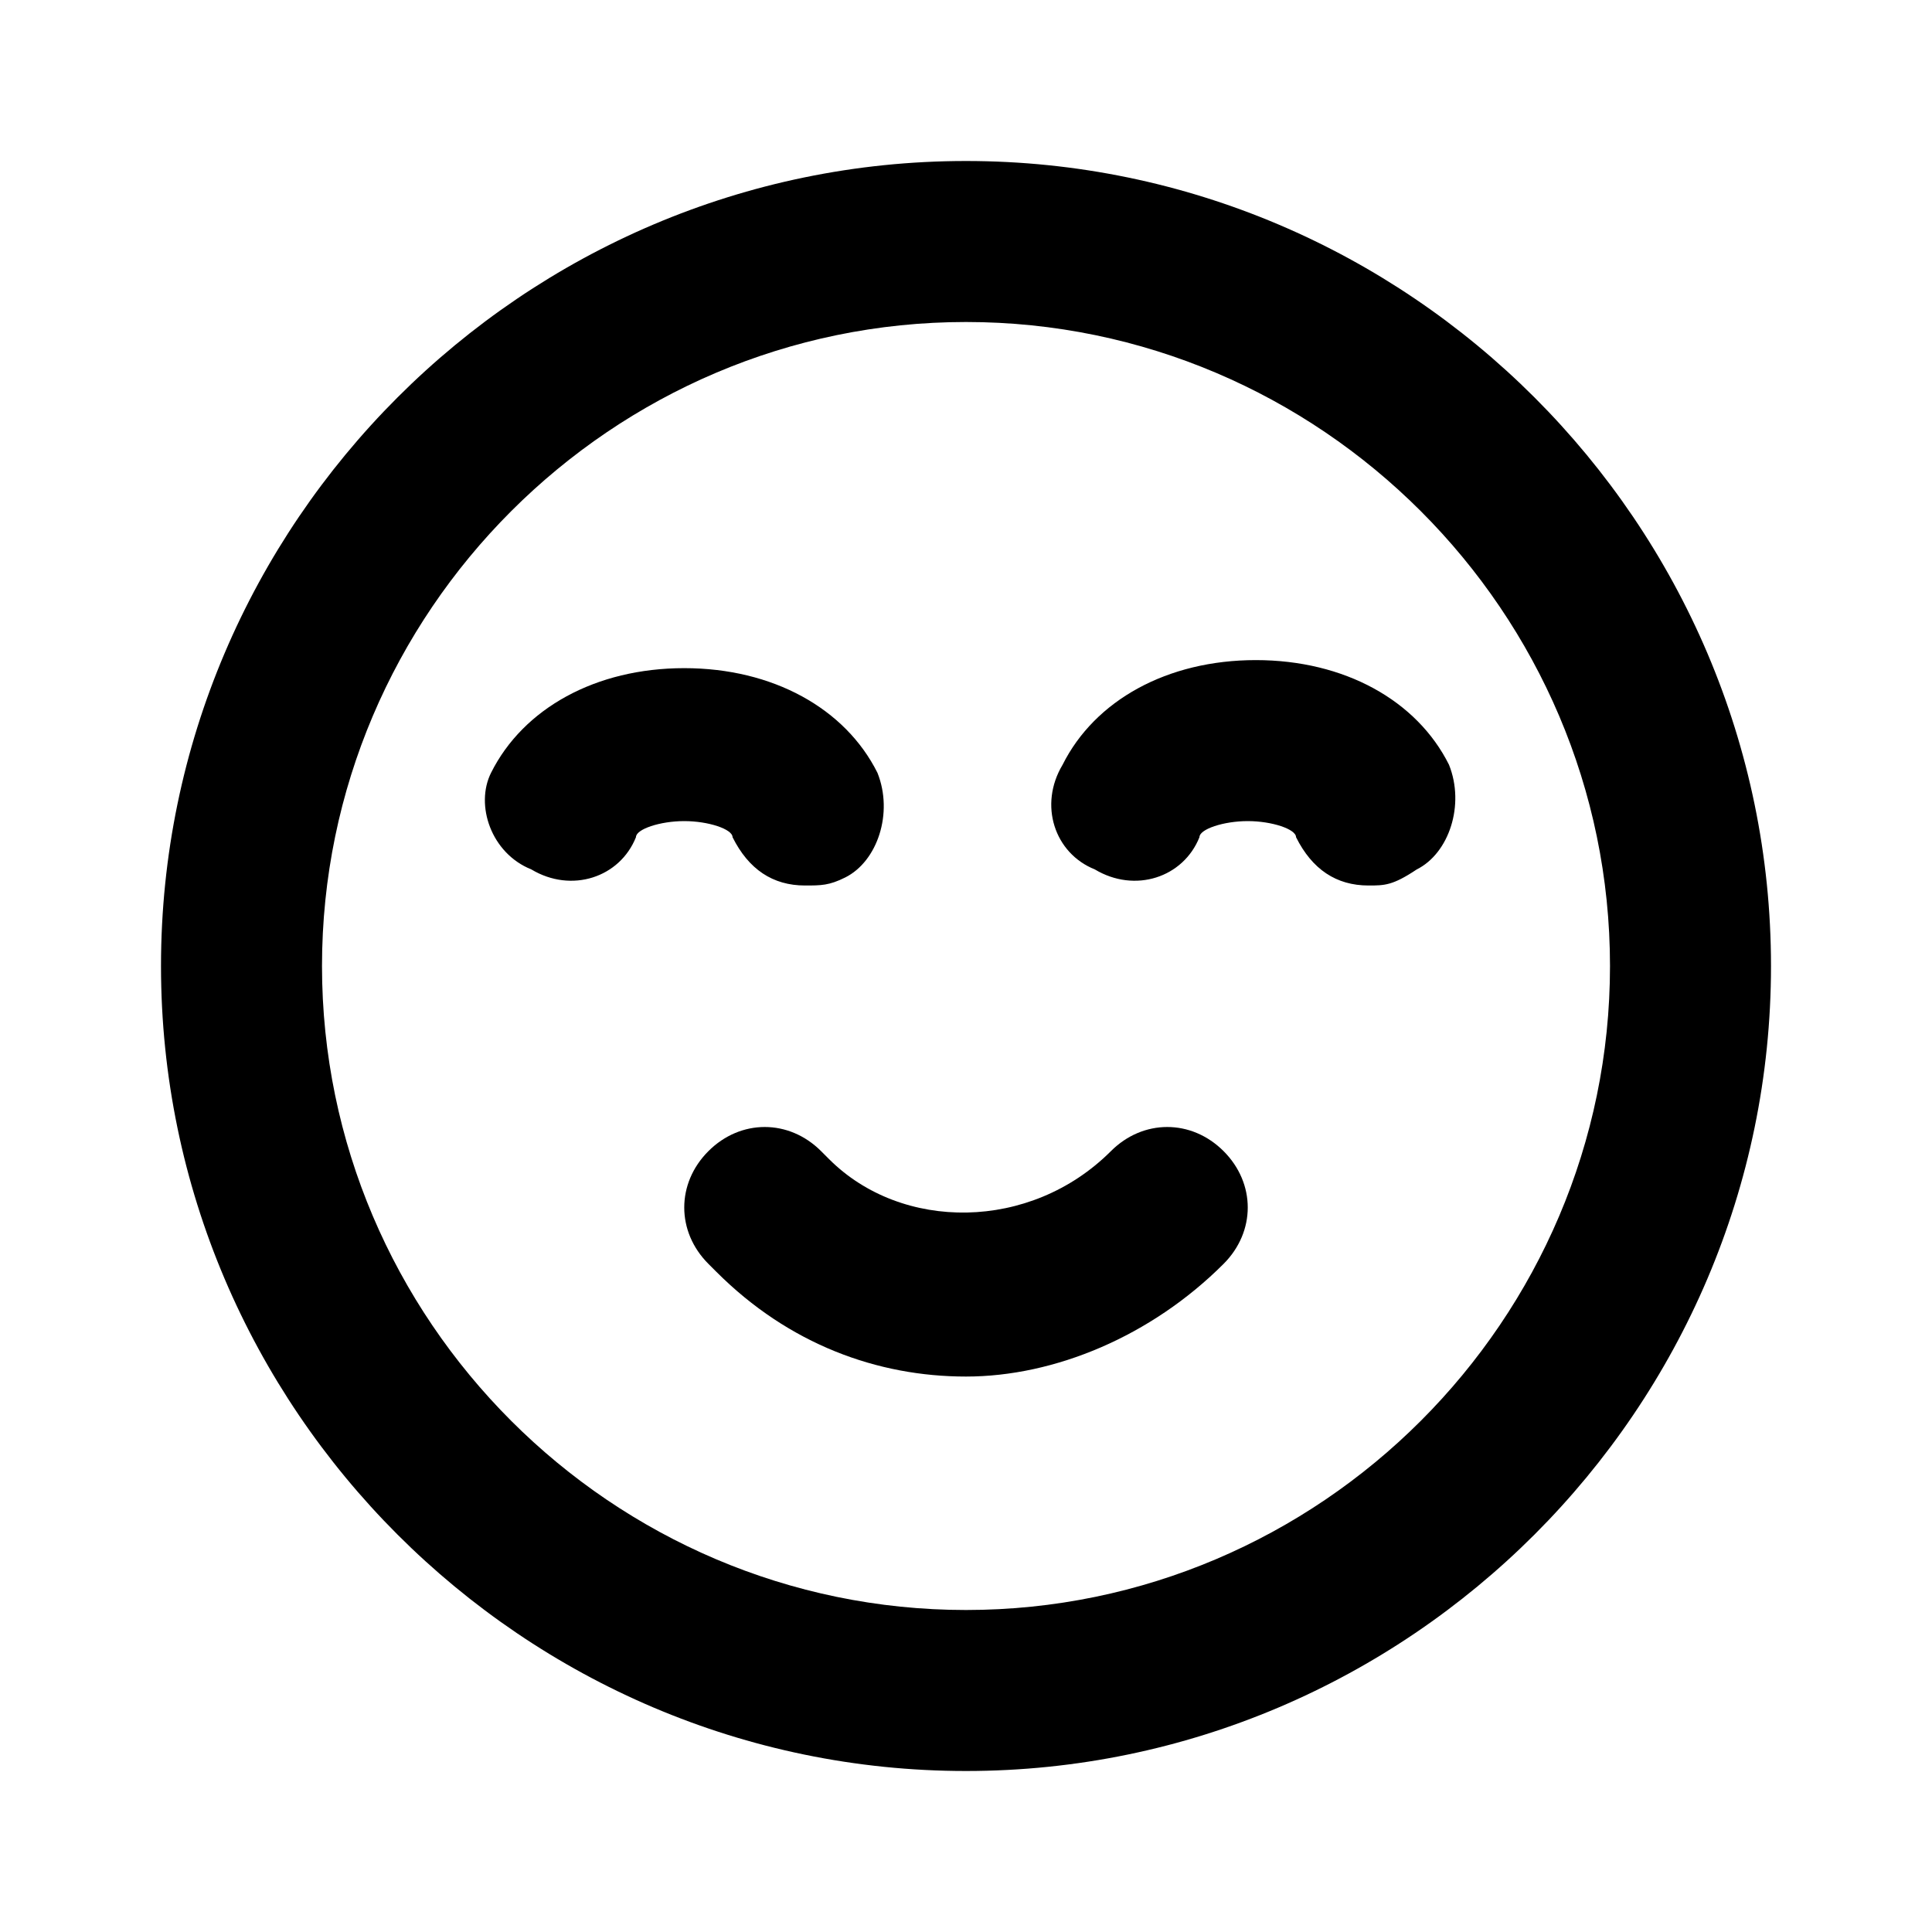
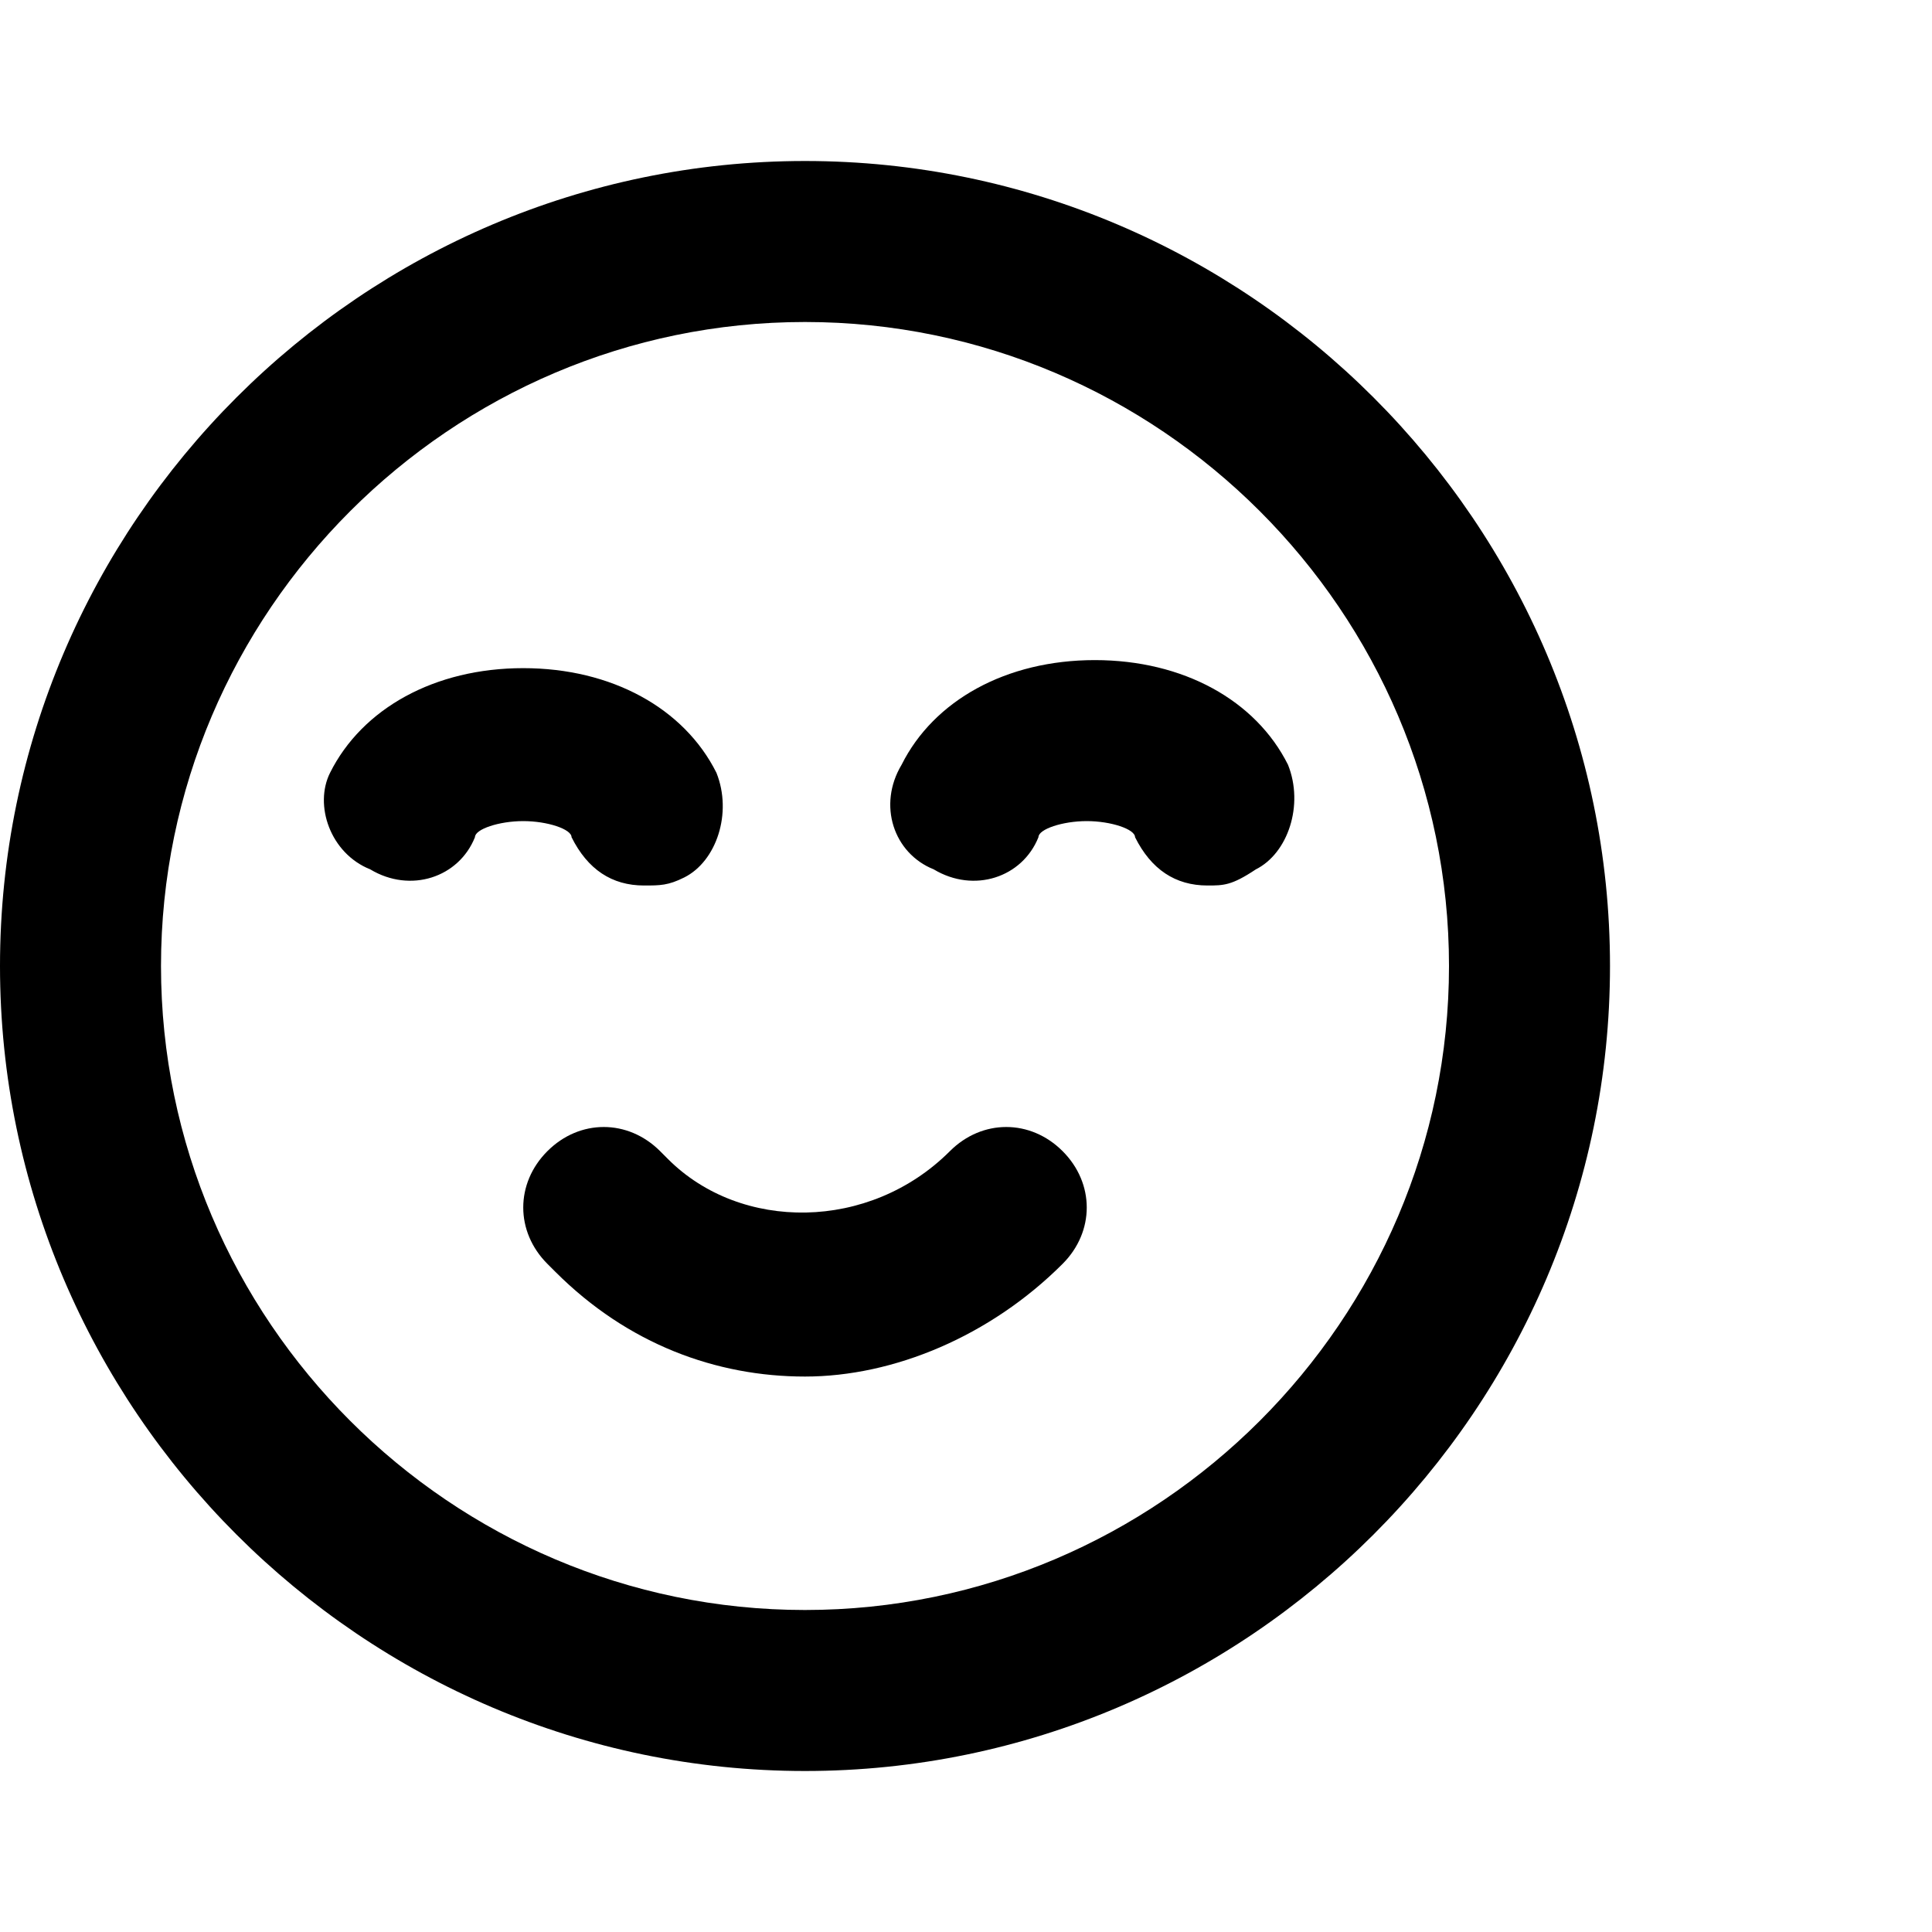
- <svg xmlns="http://www.w3.org/2000/svg" version="1.1" id="레이어_1" x="0px" y="0px" viewBox="0 0 24 24" style="enable-background:new 0 0 24 24;" xml:space="preserve">
+ <svg xmlns="http://www.w3.org/2000/svg" version="1.1" id="레이어_1" x="0px" y="0px" viewBox="2 0 24 24" style="enable-background:new 0 0 24 24;" xml:space="preserve">
  <g>
    <g>
      <g>
        <path d="M12,17.1c-1.1,0-2.2-0.4-3.1-1.3l-0.1-0.1c-0.4-0.4-0.4-1,0-1.4s1-0.4,1.4,0l0.1,0.1c0.9,0.9,2.5,0.9,3.5-0.1     c0.4-0.4,1-0.4,1.4,0s0.4,1,0,1.4C14.3,16.6,13.1,17.1,12,17.1z M17,11c-0.4,0-0.7-0.2-0.9-0.6c0-0.1-0.3-0.2-0.6-0.2     s-0.6,0.1-0.6,0.2c-0.2,0.5-0.8,0.7-1.3,0.4c-0.5-0.2-0.7-0.8-0.4-1.3c0.4-0.8,1.3-1.3,2.4-1.3s2,0.5,2.4,1.3     c0.2,0.5,0,1.1-0.4,1.3C17.3,11,17.2,11,17,11z M10,11c-0.4,0-0.7-0.2-0.9-0.6c0-0.1-0.3-0.2-0.6-0.2s-0.6,0.1-0.6,0.2     c-0.2,0.5-0.8,0.7-1.3,0.4C6.1,10.6,5.9,10,6.1,9.6c0.4-0.8,1.3-1.3,2.4-1.3s2,0.5,2.4,1.3c0.2,0.5,0,1.1-0.4,1.3     C10.3,11,10.2,11,10,11z" />
      </g>
    </g>
    <path d="M12,2C6.5,2,2,6.5,2,12s4.5,10,10,10s10-4.5,10-10S17.5,2,12,2z M12,20c-4.4,0-8-3.6-8-8s3.6-8,8-8s8,3.6,8,8   S16.4,20,12,20z" />
  </g>
</svg>
